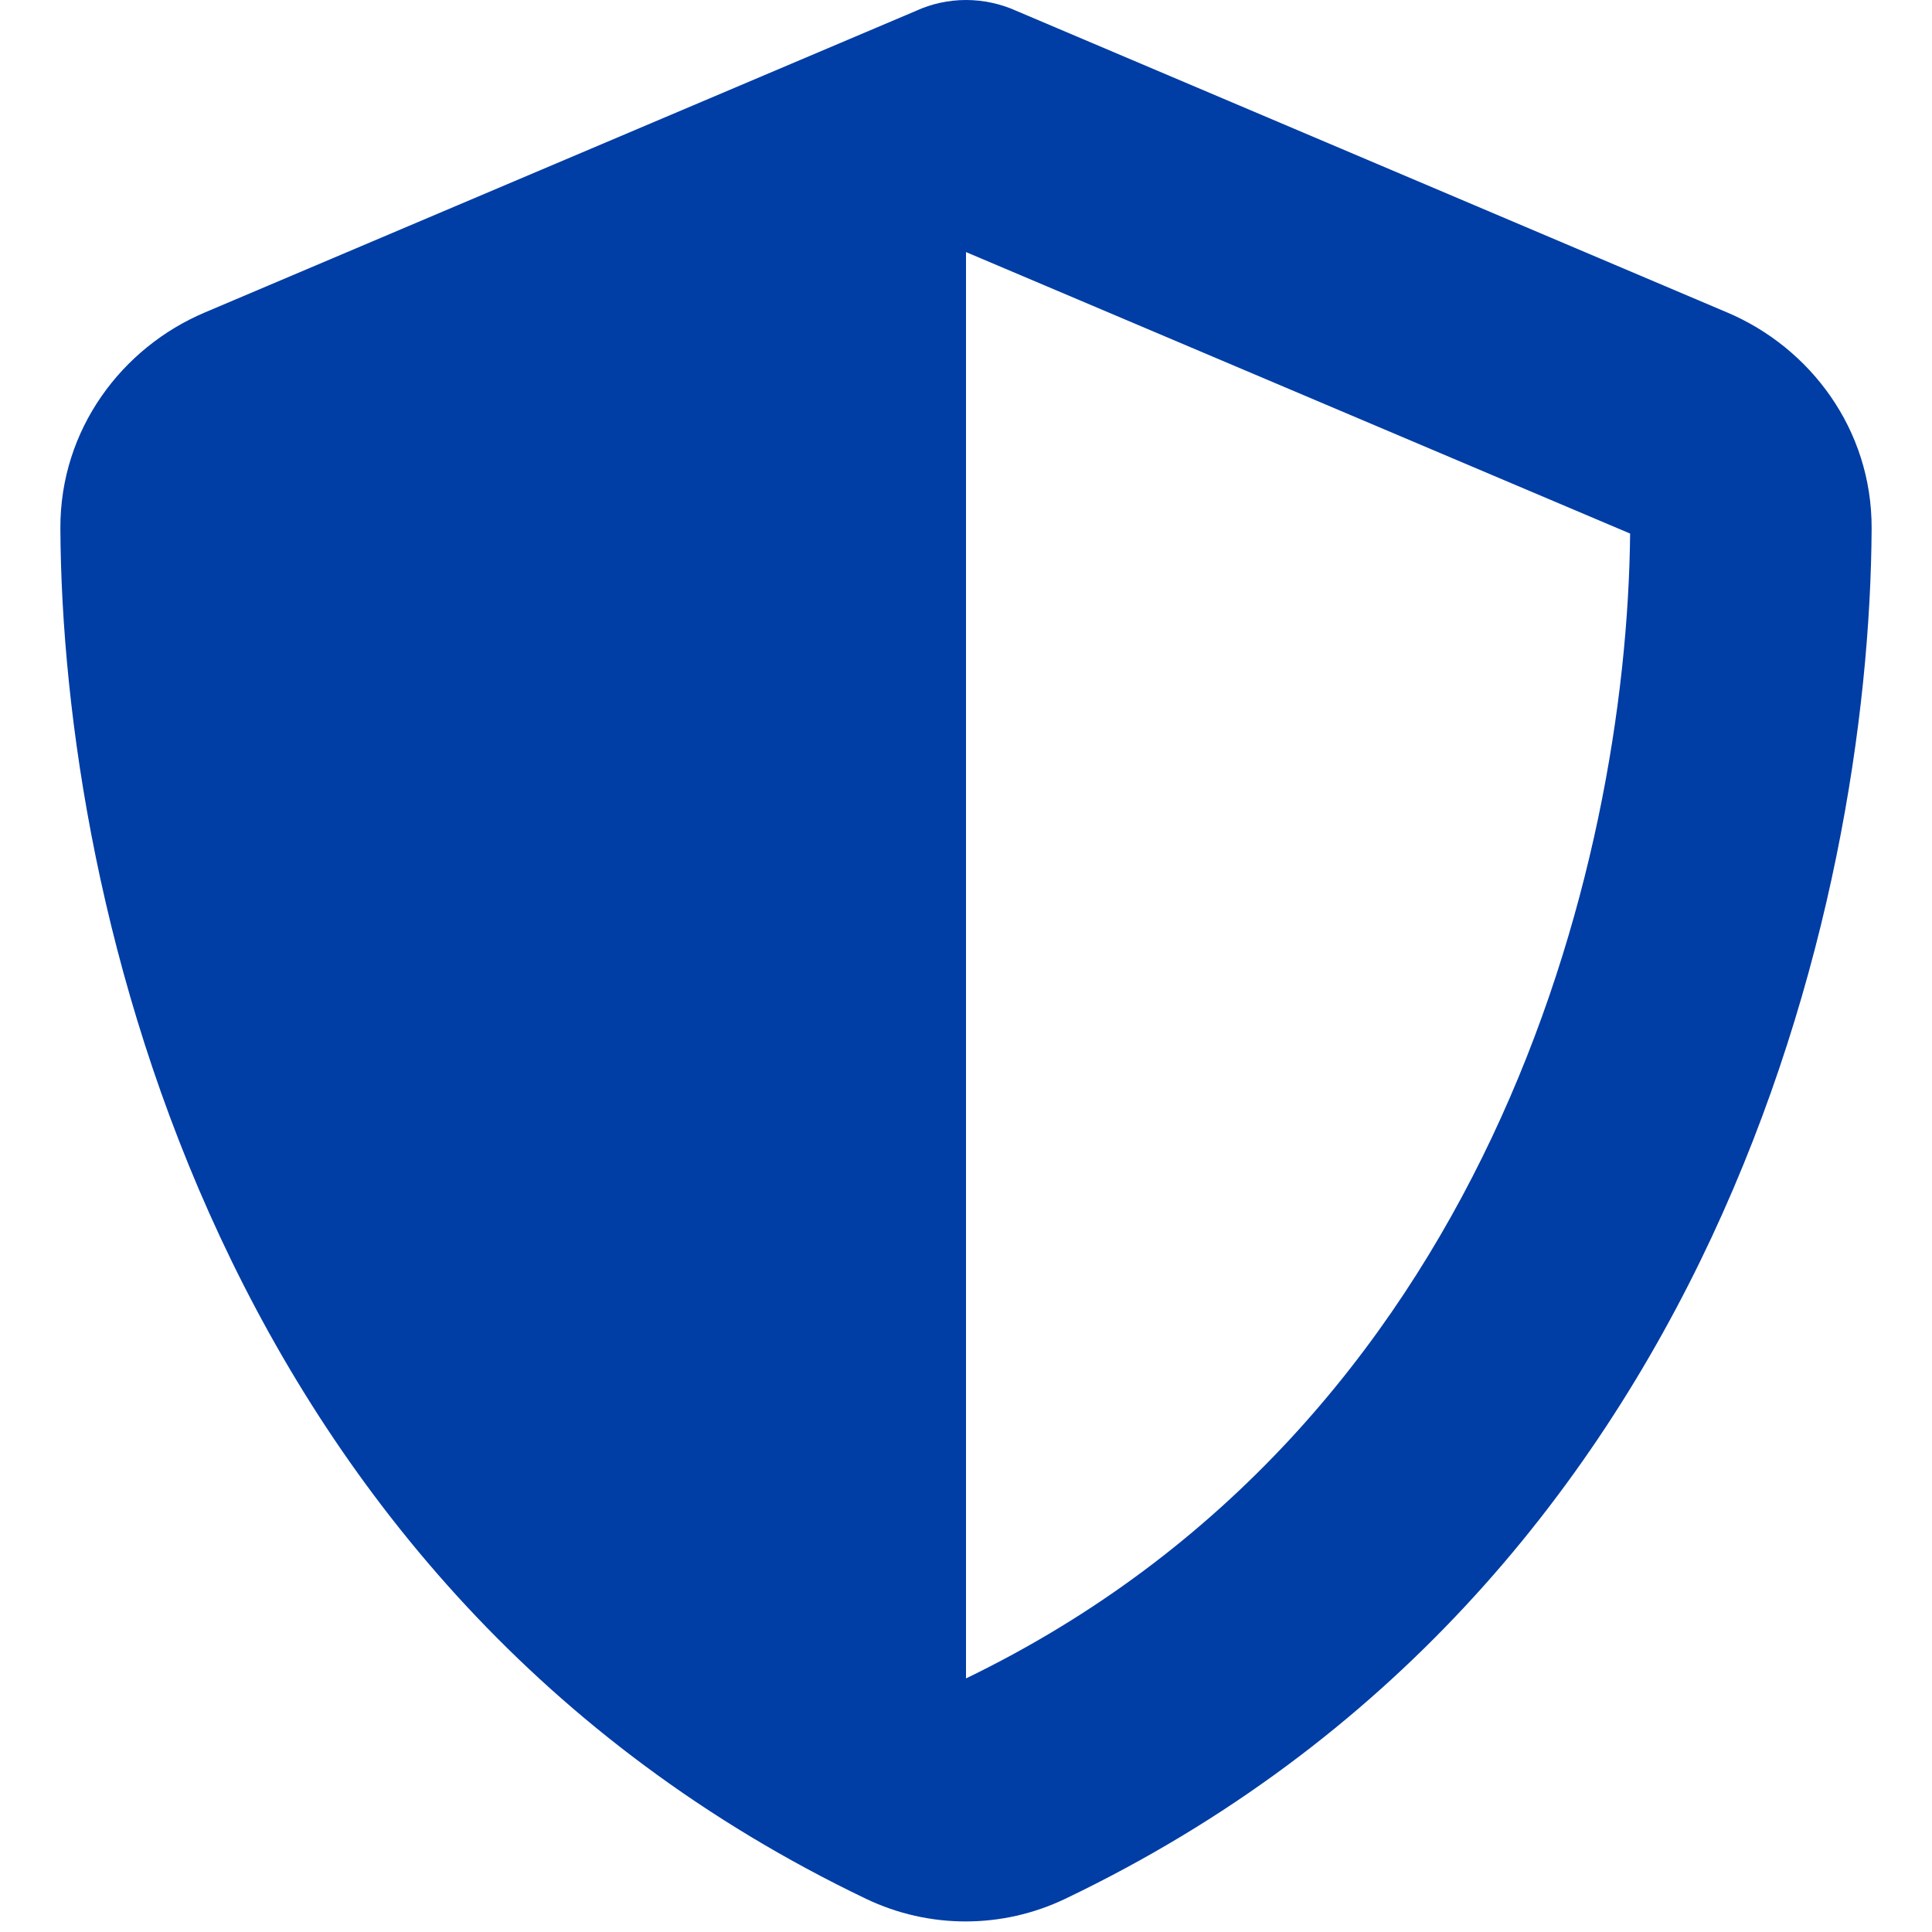
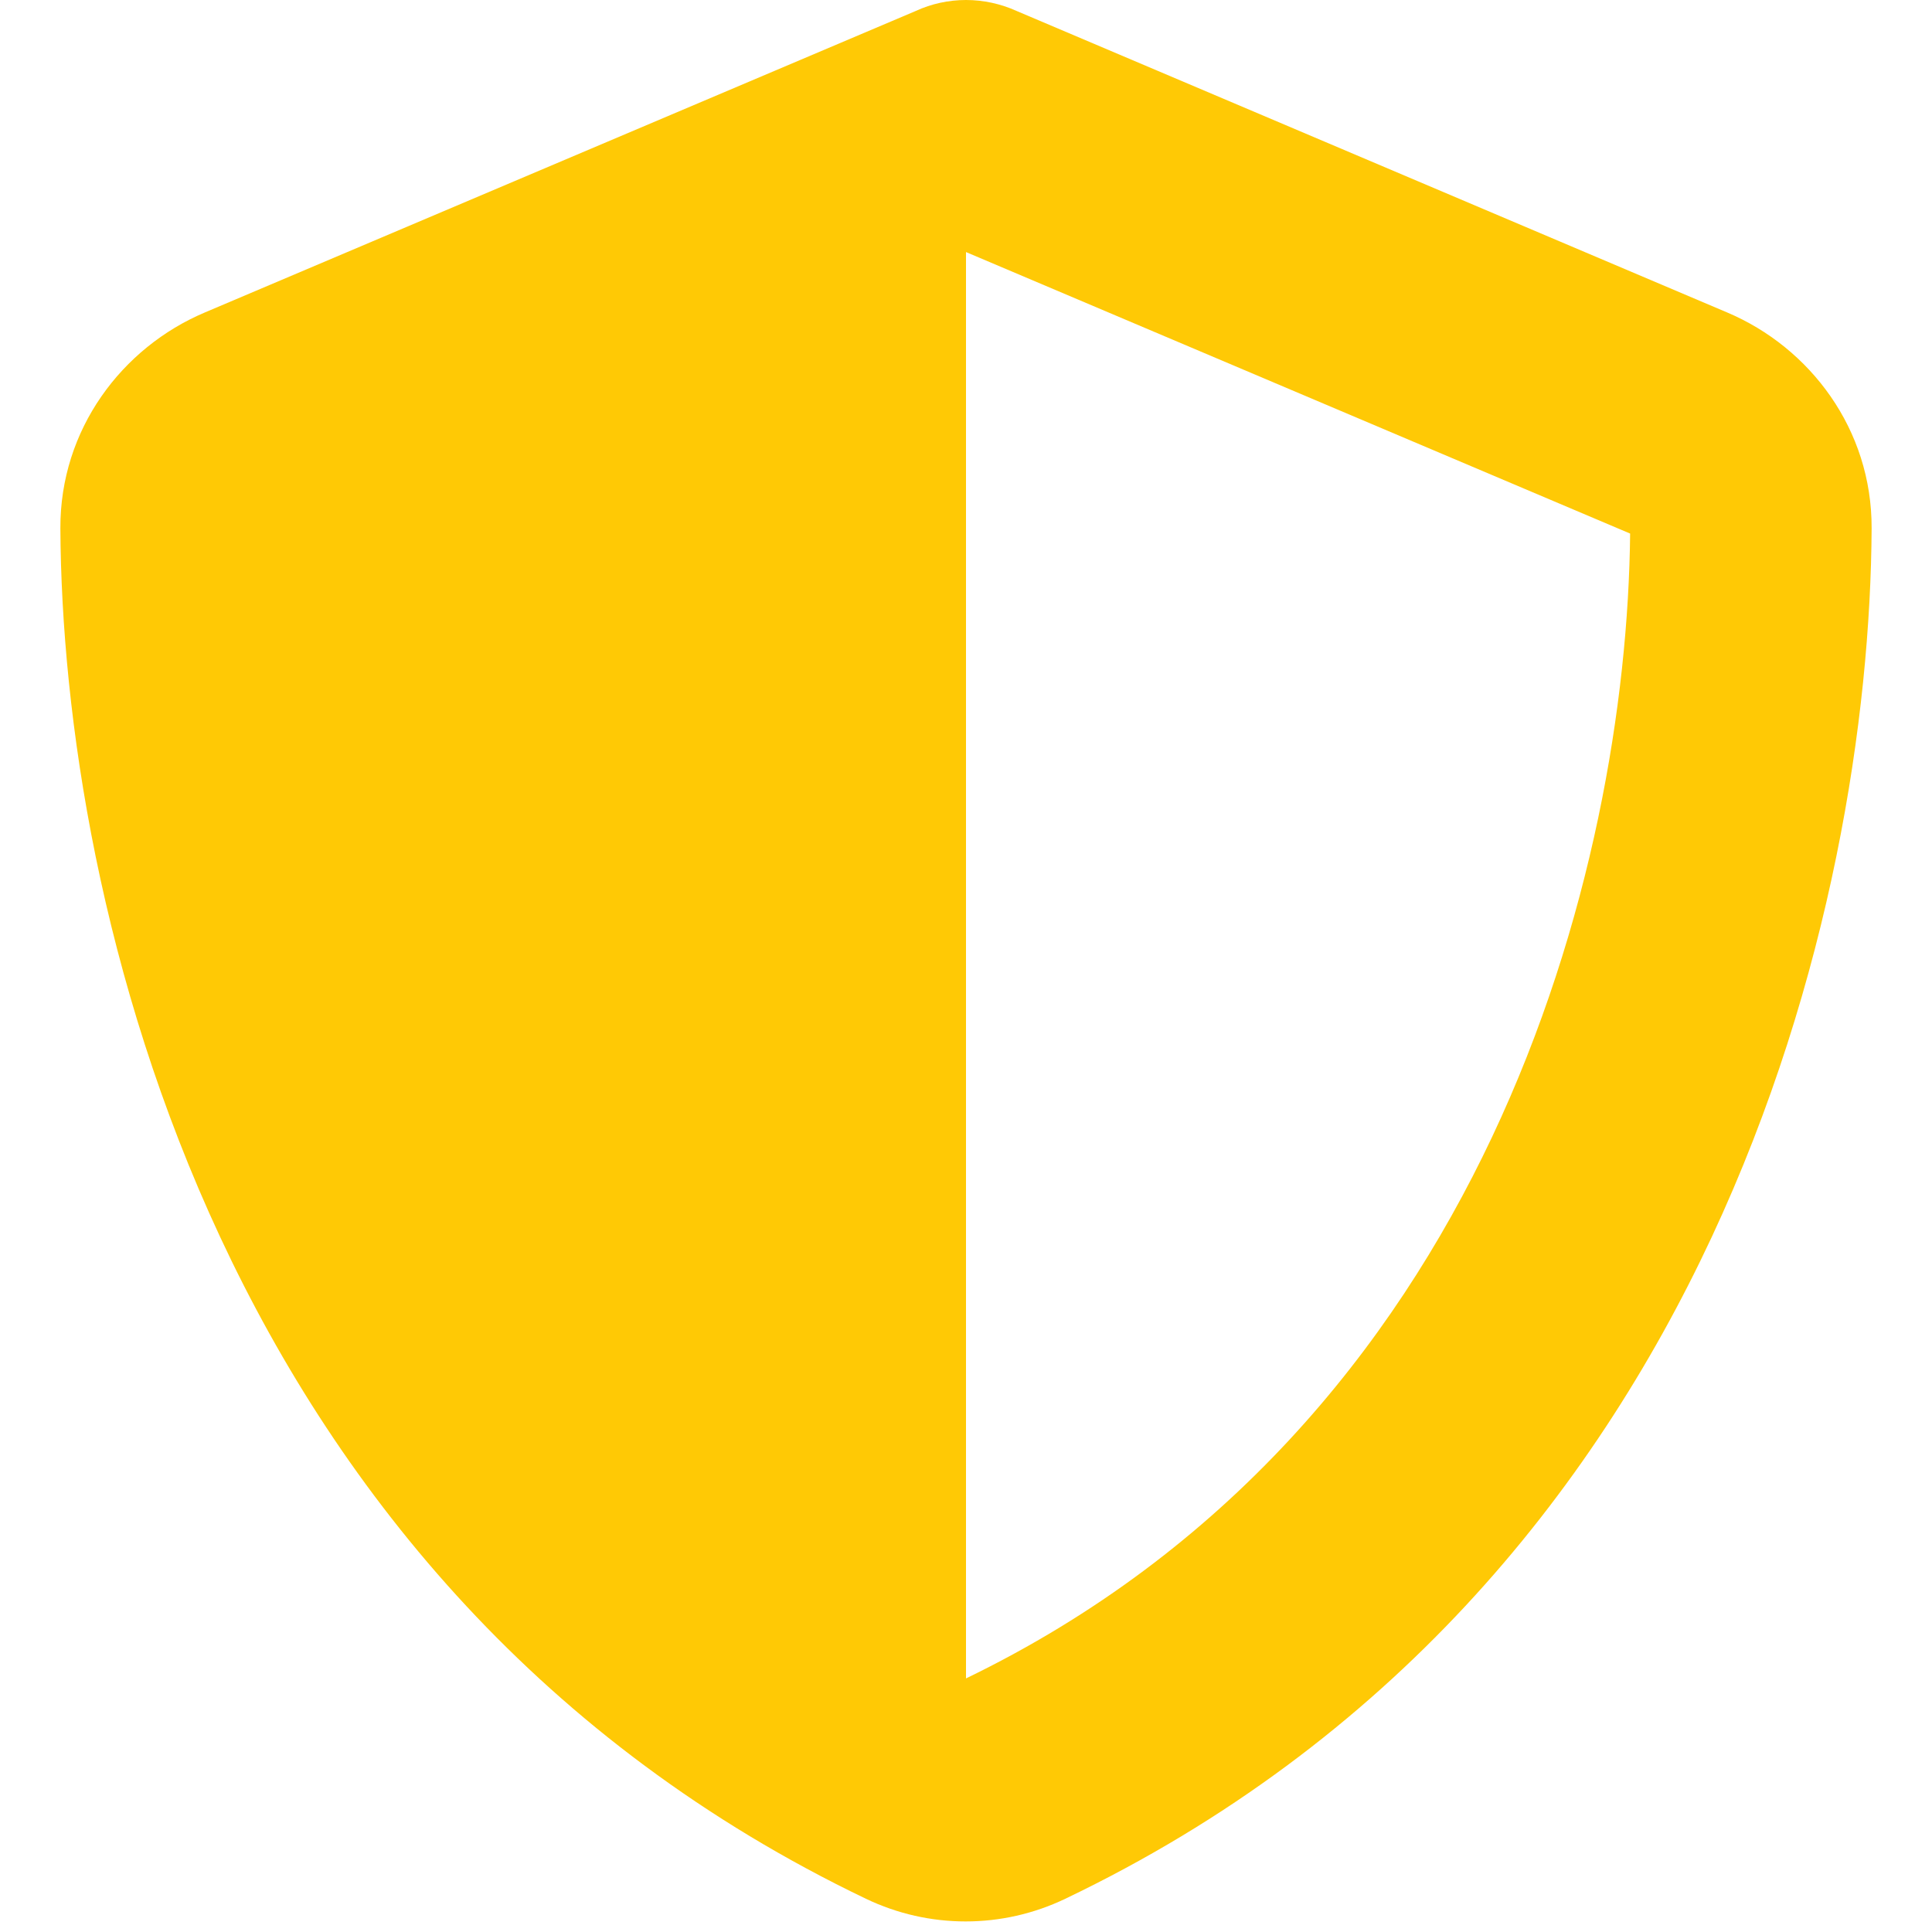
- <svg xmlns="http://www.w3.org/2000/svg" fill="#003da5" viewBox="0 0 512 512">
+ <svg xmlns="http://www.w3.org/2000/svg" fill="#FFC905" viewBox="0 0 512 512">
  <path d="M256 0c4.6 0 9.2 1 13.4 2.9L457.7 82.8c22 9.3 38.4 31 38.3 57.2c-.5 99.2-41.3 280.7-213.7 363.2c-16.7 8-36.1 8-52.8 0C57.3 420.7 16.5 239.2 16 140c-.1-26.2 16.3-47.9 38.3-57.2L242.7 2.9C246.8 1 251.4 0 256 0zm0 66.8V444.8C394 378 431.1 230.1 432 141.4L256 66.8l0 0z" />
</svg>
